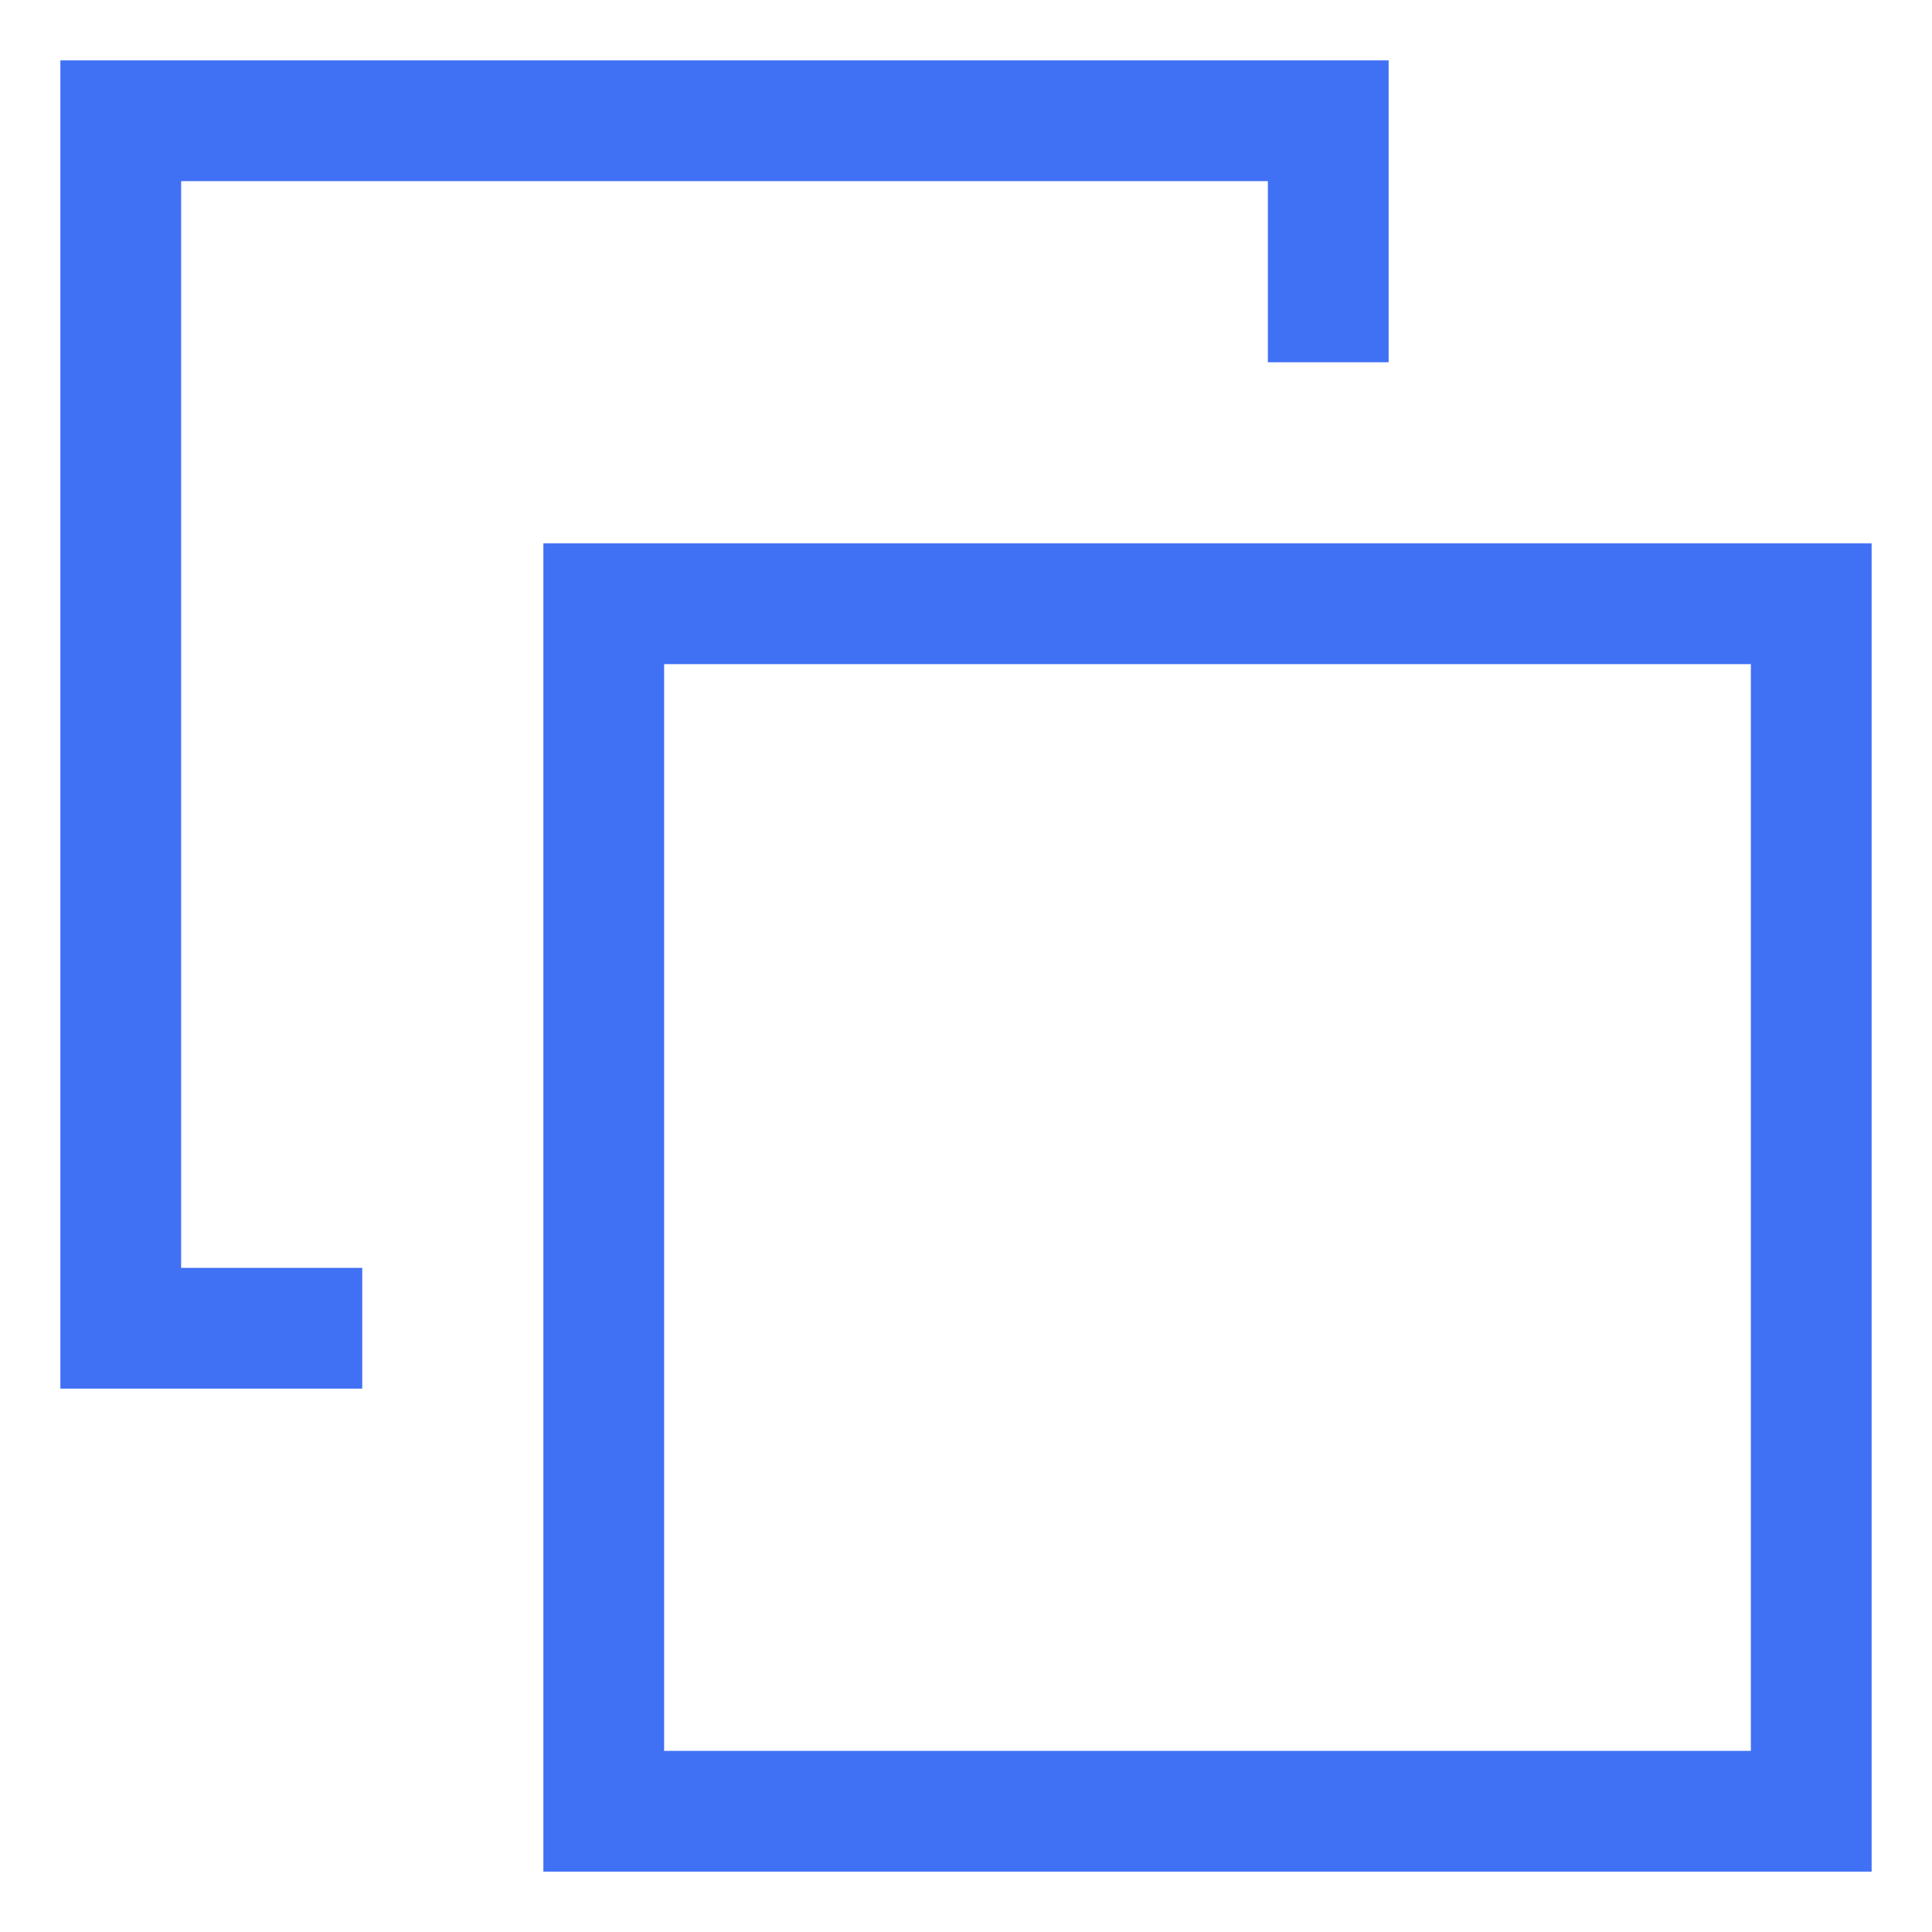
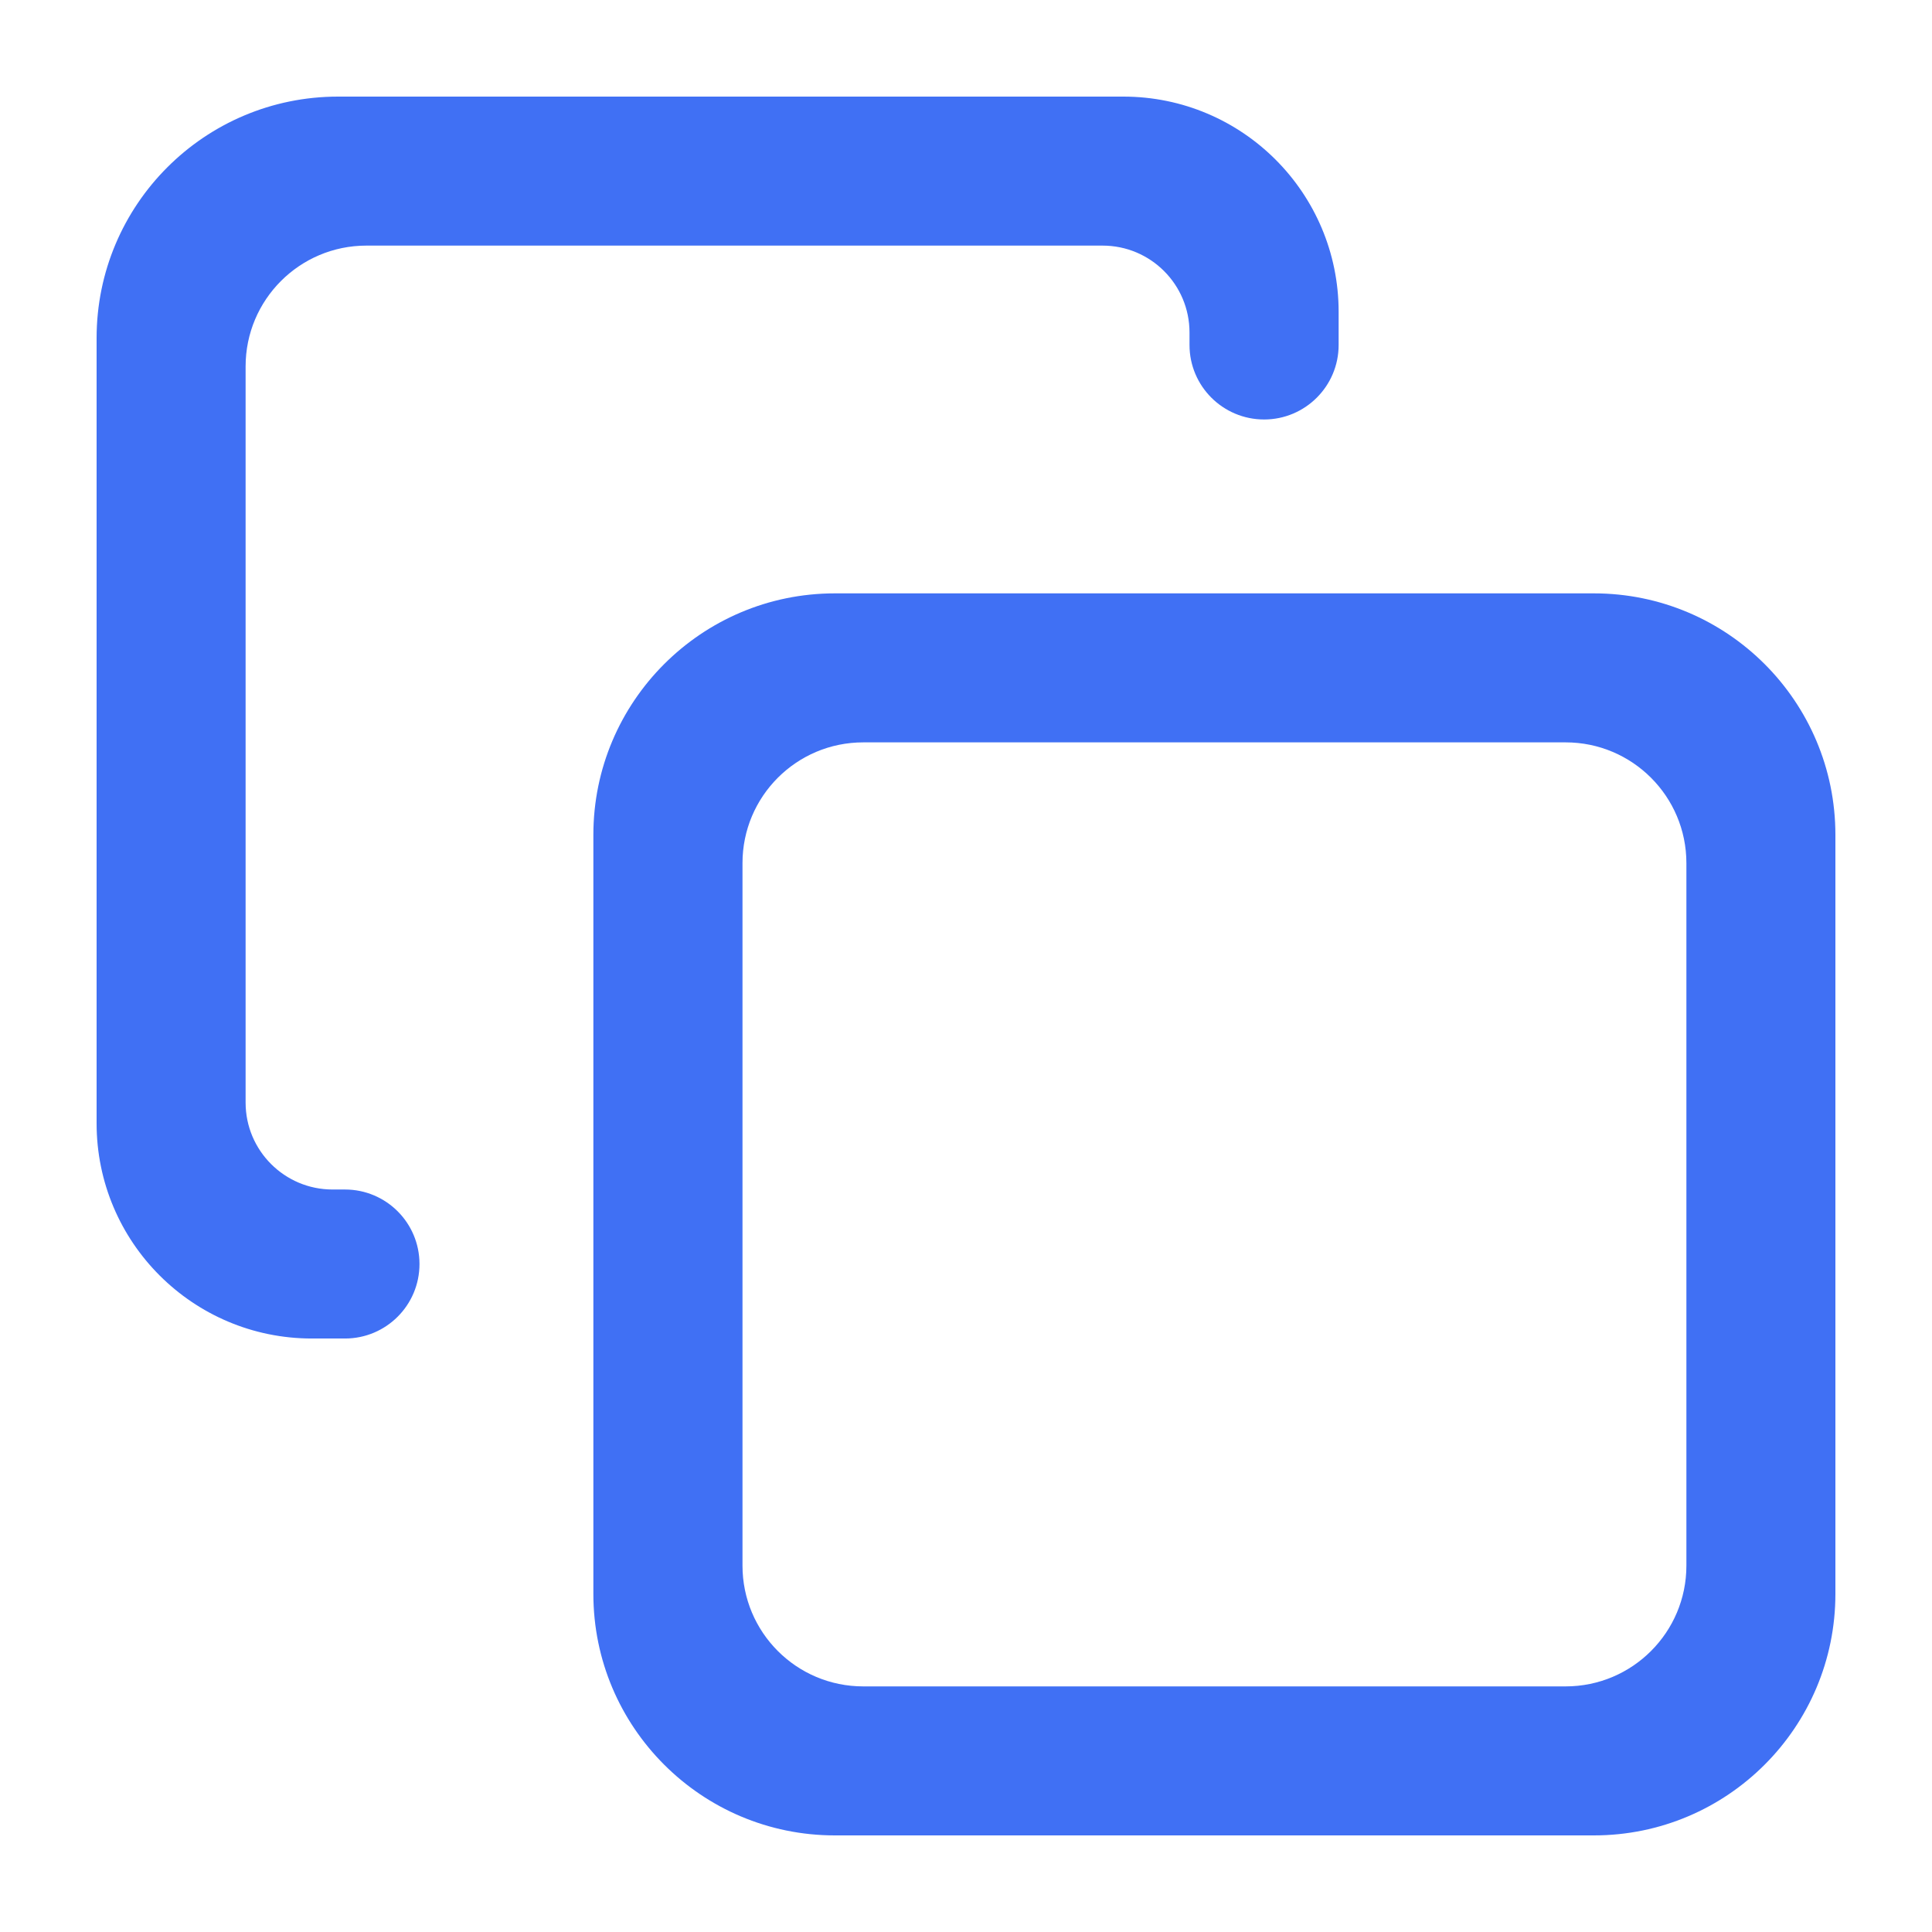
- <svg xmlns="http://www.w3.org/2000/svg" width="16px" height="16px" viewBox="0 0 16 16" version="1.1">
-   <g id="💰-2.0-My-Wallet" stroke="none" stroke-width="1" fill="none" fill-rule="evenodd">
-     <g id="2.1.1-Wallet" transform="translate(-282, -340)" stroke="#4070F4">
-       <g id="Wallet-Details---4-Col" transform="translate(24, 246)">
-         <g id="Account-Balance-Copy" transform="translate(68, 67)">
-           <g id="Group-4">
-             <g id="copy" transform="translate(191, 28)">
-               <rect id="Rectangle" x="4" y="4" width="10" height="10" />
-               <polyline id="Path" points="2 10 0 10 0 0 5 0 10 0 10 2" />
-             </g>
-           </g>
-         </g>
-       </g>
-     </g>
-   </g>
+ <svg xmlns="http://www.w3.org/2000/svg" width="16" height="16" viewBox="0 0 16 16" fill="none">
+   <path fill-rule="evenodd" clip-rule="evenodd" d="M2.754 9.851C2.357 9.851 2.034 9.529 2.034 9.131V3.034C2.034 2.482 2.482 2.034 3.034 2.034H9.131C9.529 2.034 9.851 2.356 9.851 2.754V2.857C9.851 3.198 10.128 3.474 10.469 3.474C10.809 3.474 11.086 3.198 11.086 2.857V2.583C11.086 1.598 10.288 0.8 9.303 0.8H2.8C1.695 0.8 0.8 1.695 0.8 2.8V9.303C0.8 10.287 1.598 11.085 2.583 11.085H2.857C3.198 11.085 3.474 10.809 3.474 10.468C3.474 10.127 3.198 9.851 2.857 9.851H2.754ZM6.149 7.148C6.149 6.596 6.596 6.148 7.149 6.148H12.966C13.518 6.148 13.966 6.596 13.966 7.148V12.966C13.966 13.518 13.518 13.966 12.966 13.966H7.149C6.596 13.966 6.149 13.518 6.149 12.966V7.148ZM15.2 6.914C15.2 5.81 14.305 4.914 13.2 4.914H6.914C5.81 4.914 4.914 5.81 4.914 6.914V13.2C4.914 14.304 5.81 15.2 6.914 15.2H13.2C14.305 15.2 15.2 14.304 15.2 13.2V6.914Z" fill="#4070F4" />
</svg>
